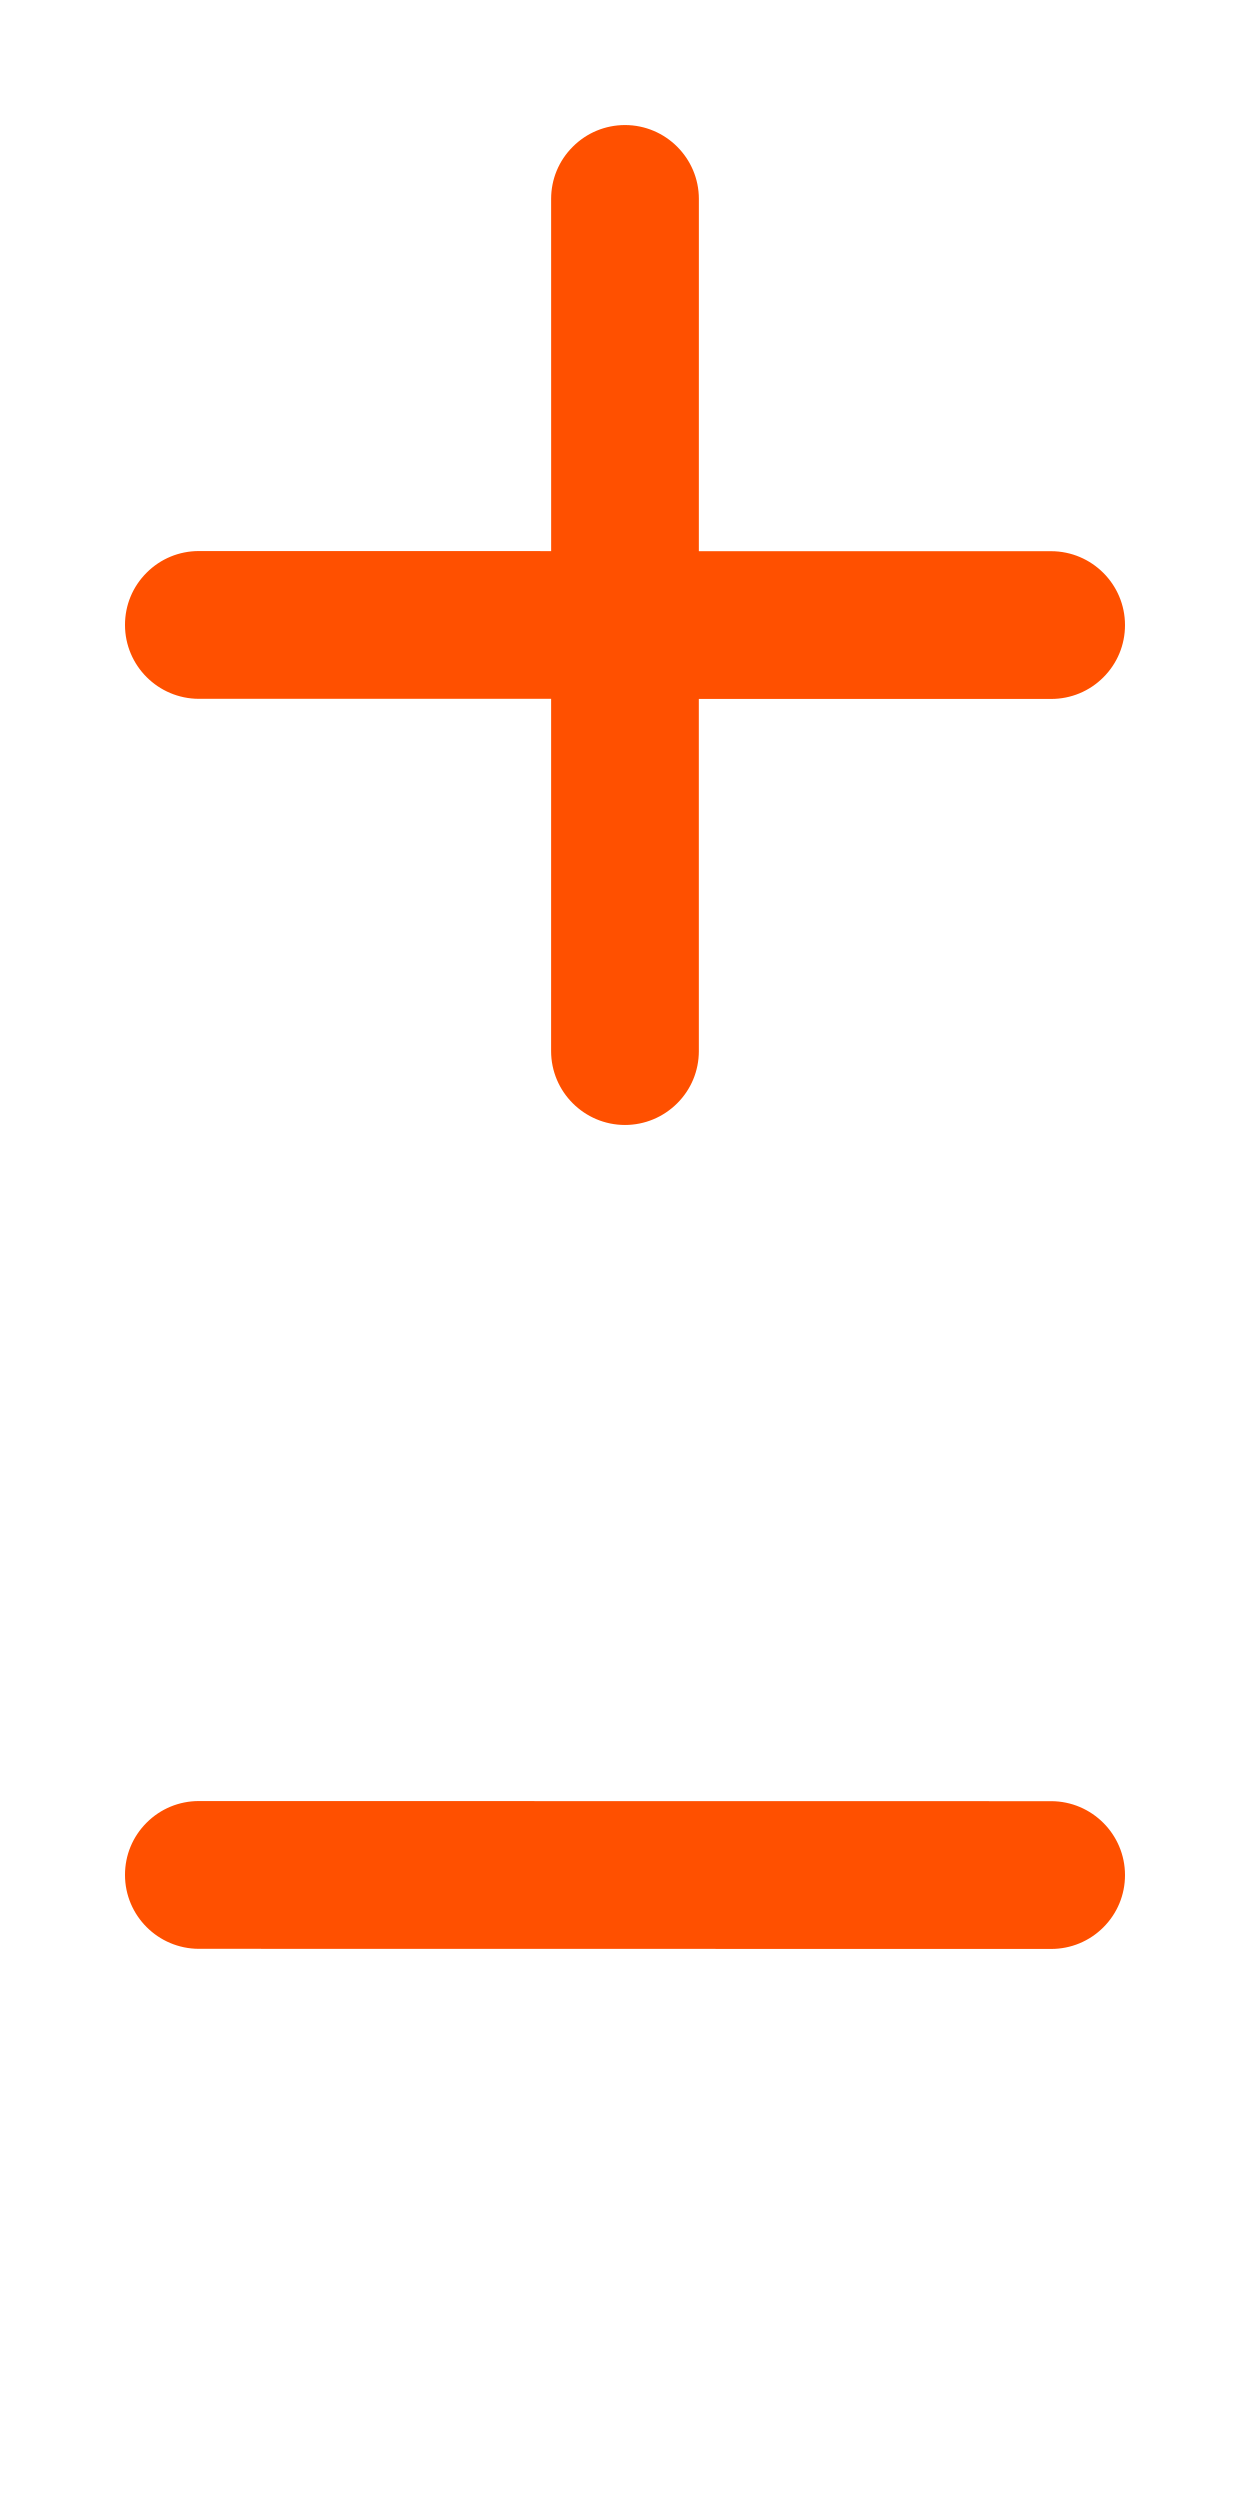
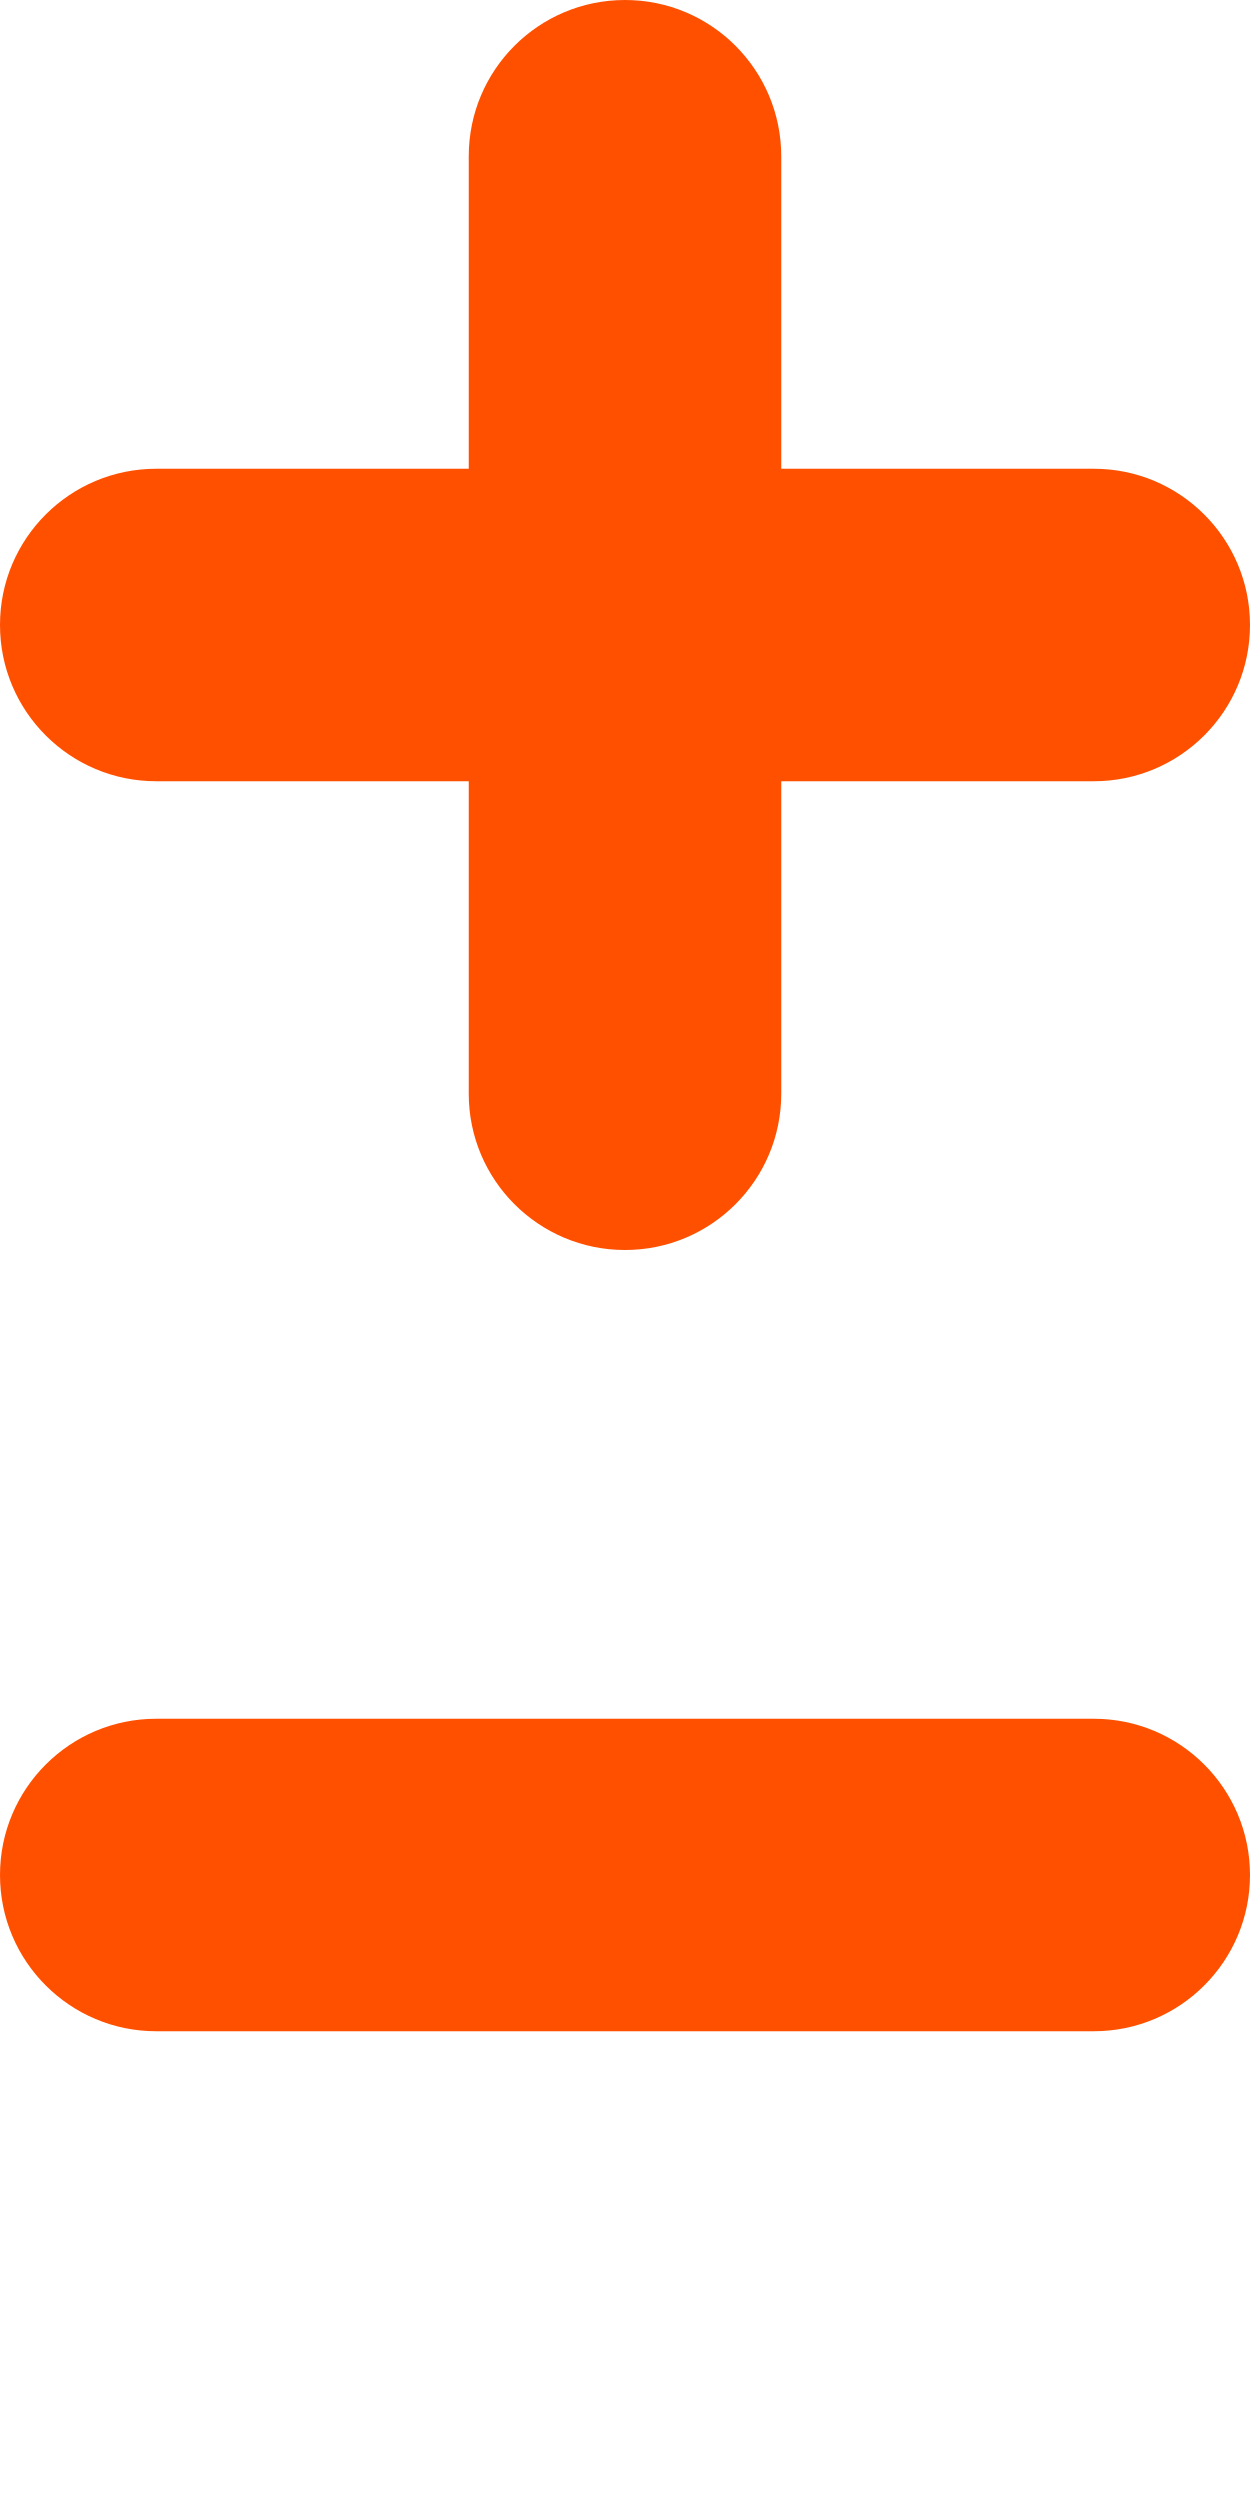
<svg xmlns="http://www.w3.org/2000/svg" version="1.1" id="Layer_1" x="0px" y="0px" width="50px" height="100px" viewBox="0 0 50 100" enable-background="new 0 0 50 100" xml:space="preserve">
-   <path fill="#FF5000" d="M42.044,22.048h-14.09l0.001-14.09c0-1.63-1.326-2.955-2.955-2.956c-0.789,0.001-1.532,0.31-2.089,0.868  c-0.559,0.558-0.866,1.3-0.866,2.087l0.001,14.087L7.955,22.042c-0.79,0-1.533,0.308-2.09,0.866C5.306,23.466,4.999,24.208,5,24.998  c-0.001,1.628,1.325,2.953,2.955,2.955h14.09l-0.001,14.09c0.001,1.63,1.326,2.955,2.956,2.956c0.788-0.001,1.531-0.311,2.089-0.868  c0.559-0.558,0.864-1.3,0.865-2.086l-0.001-14.087h14.092c0.789,0,1.533-0.307,2.09-0.865c0.558-0.558,0.865-1.3,0.865-2.089  C45,23.375,43.676,22.05,42.044,22.048z" />
  <g>
-     <path fill="#FF5000" d="M42.045,77.958c0.789,0,1.533-0.308,2.09-0.865c0.558-0.559,0.865-1.3,0.865-2.089   c0-1.629-1.324-2.955-2.956-2.957L7.955,72.042c-0.79,0-1.533,0.308-2.09,0.865c-0.559,0.559-0.866,1.3-0.865,2.09   c-0.001,1.629,1.325,2.954,2.955,2.956L42.045,77.958z" />
+     <g>
+       <g>
+         <g>
+           <path fill="#FF5000" d="M6.25,68.75h37.5c3.452,0,6.25,2.798,6.25,6.25s-2.798,6.25-6.25,6.25H6.25C2.798,81.25,0,78.452,0,75      S2.798,68.75,6.25,68.75z" />
+         </g>
+       </g>
+     </g>
+     <g>
+       <g>
+         <g>
+           <g>
+             <path fill="#FF5000" d="M18.75,43.75V6.25C18.749,2.798,21.547,0,25,0c3.451-0.001,6.248,2.796,6.25,6.25v37.5       c0,3.452-2.797,6.25-6.25,6.25S18.749,47.202,18.75,43.75z" />
+           </g>
+         </g>
+         <g>
+           <g>
+             <path fill="#FF5000" d="M43.75,31.25H6.25C2.799,31.251,0,28.453,0,25c-0.002-3.454,2.795-6.249,6.25-6.25h37.5       C47.201,18.749,50,21.546,50,25C50,28.452,47.201,31.25,43.75,31.25z" />
+           </g>
+         </g>
+       </g>
+     </g>
  </g>
</svg>
